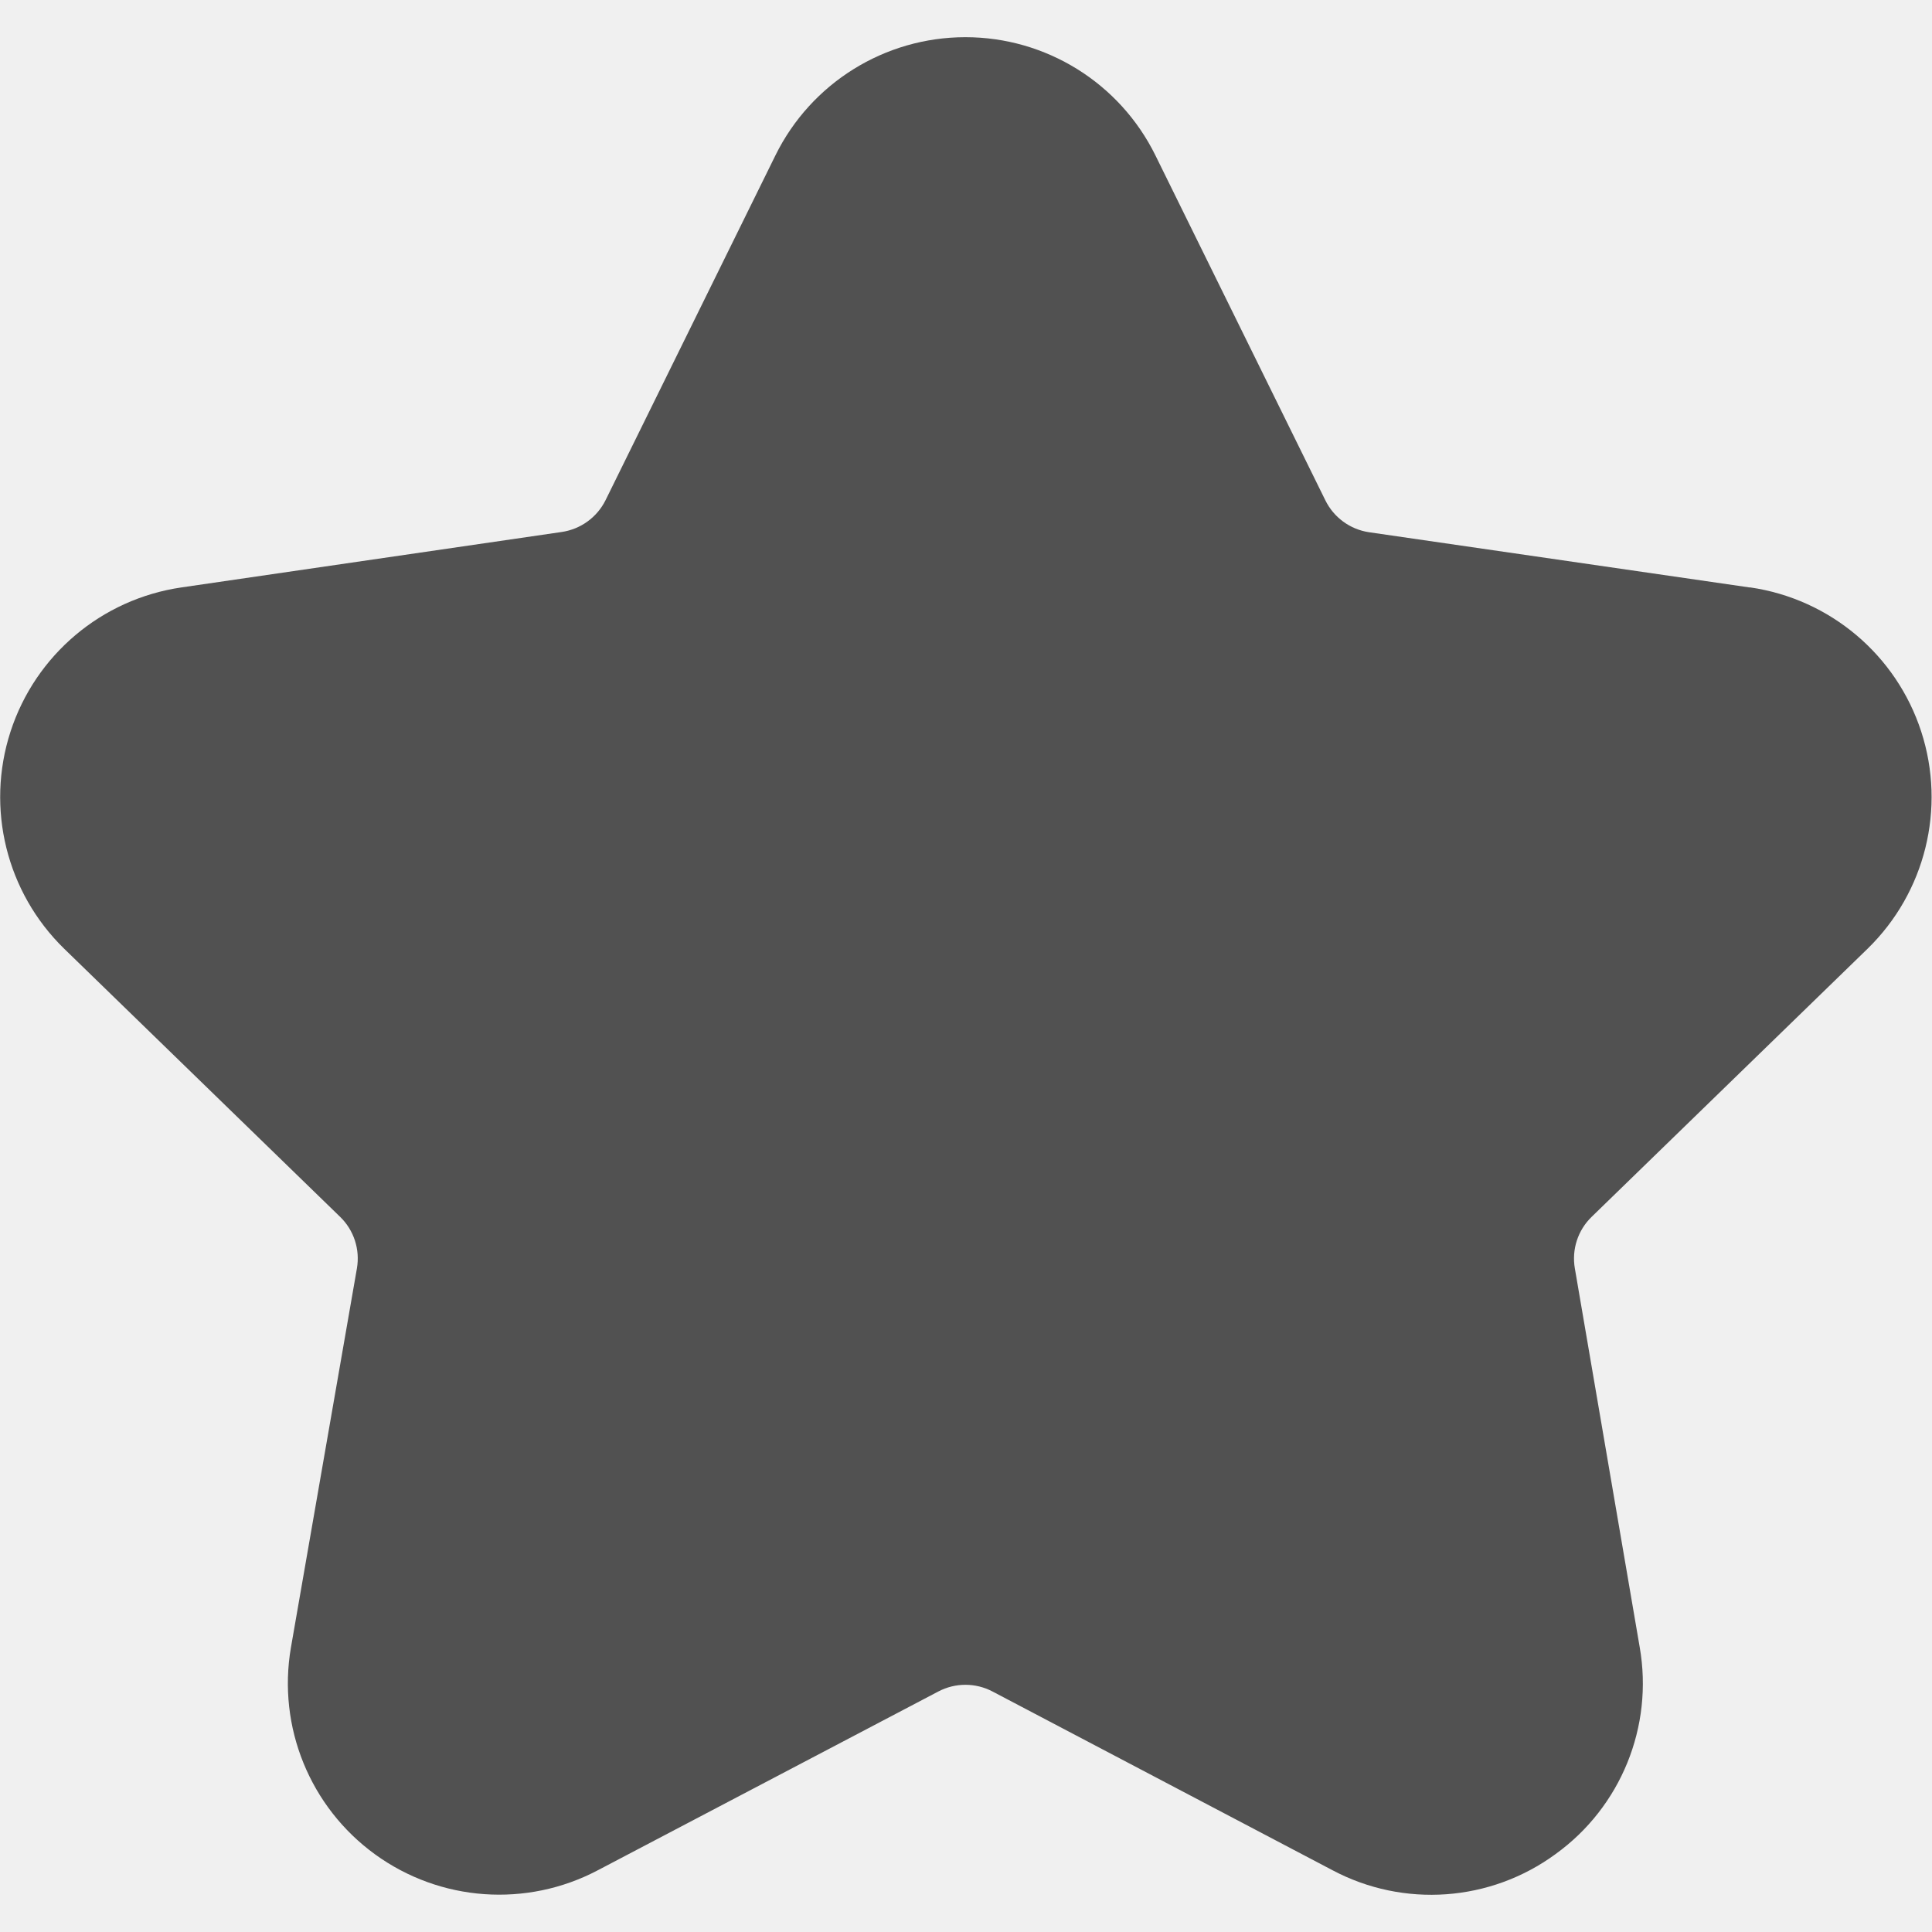
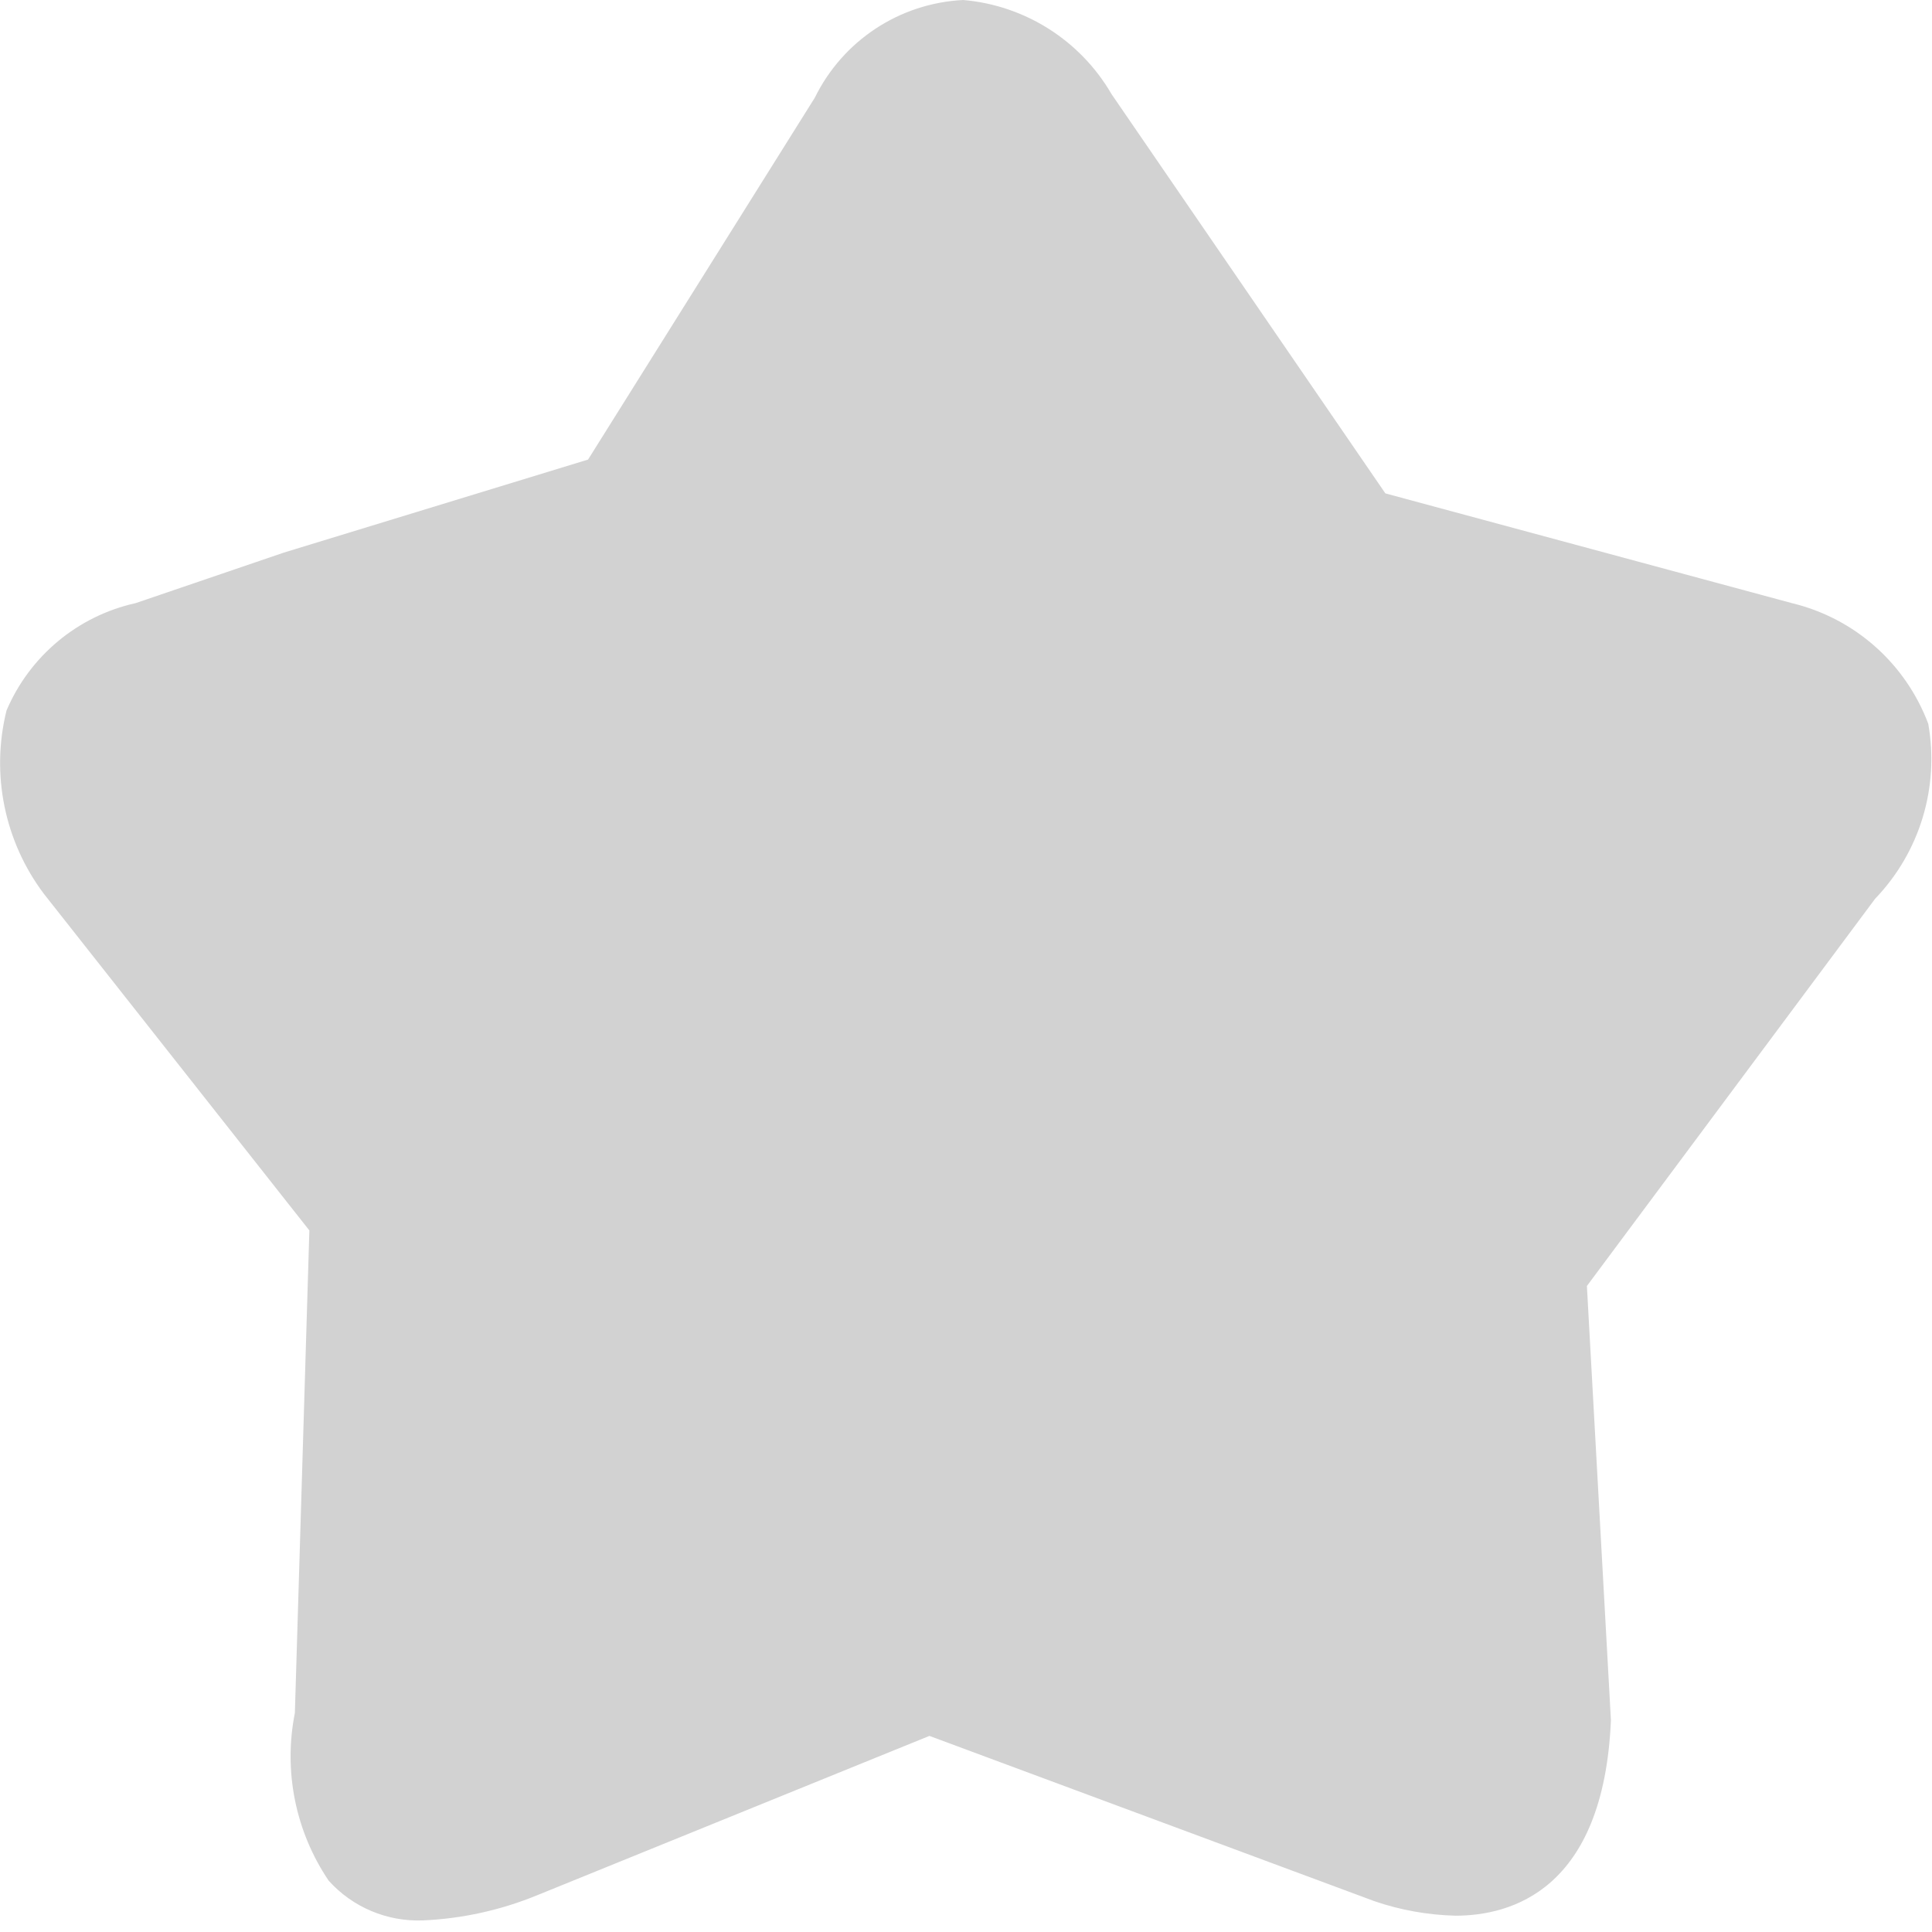
- <svg xmlns="http://www.w3.org/2000/svg" t="1607915327546" viewBox="0 0 1065 1024" version="1.1" p-id="3797" width="200" height="200">
-   <path d="M964.34 303.312l-209.678-30.425a32.073 32.073 0 0 1-24.086-17.621l-93.683-190.155a116.755 116.755 0 0 0-209.424 0l-93.683 190.155a32.2 32.2 0 0 1-24.213 17.494L100.022 303.312a116.755 116.755 0 0 0-64.653 199.156l152.124 147.814a31.946 31.946 0 0 1 9.254 28.397L160.364 887.722A116.502 116.502 0 0 0 329.602 1010.436l187.62-98.5a32.073 32.073 0 0 1 29.918 0l187.366 98.5a115.995 115.995 0 0 0 122.967-8.874 115.995 115.995 0 0 0 46.398-114.093l-35.749-208.79a31.946 31.946 0 0 1 9.254-28.397l152.124-147.814a116.755 116.755 0 0 0-64.653-199.156z" fill="#515151" p-id="3798" />
+ <svg xmlns="http://www.w3.org/2000/svg" width="16px" height="16px" viewBox="0 0 16 16" version="1.1">
+   <g id="2" stroke="none" stroke-width="1" fill="none" fill-rule="evenodd">
+     <g id="hover（未收藏）" transform="translate(-264, -88)">
+       <rect id="图标色阴影" fill-opacity="0.24" fill="#199FFC" filter="url(#filter-1)" x="18" y="64.5" width="264" height="62" rx="12" />
+       <rect id="白色背景" stroke-opacity="0.12" stroke="#4E6EF2" fill="#FFFFFF" x="0.5" y="0.5" width="299" height="119" rx="12" />
+       <g id="编组" transform="translate(264, 88)" fill="#D2D2D2" fill-rule="nonzero">
+         <path d="M14.84,4.995 L11.473,4.086 L9.205,0.779 C8.947,0.335 8.489,0.044 7.977,0 C7.45,0.026 6.98,0.336 6.748,0.809 L4.87,3.806 L2.352,4.576 L1.123,4.995 C0.644,5.101 0.246,5.433 0.054,5.884 C-0.077,6.411 0.037,6.969 0.364,7.403 L2.562,10.19 L2.442,14.186 C2.346,14.668 2.447,15.168 2.722,15.575 C2.92,15.795 3.205,15.915 3.501,15.904 C3.827,15.89 4.148,15.819 4.45,15.695 L7.697,14.376 L11.383,15.745 C11.599,15.819 11.825,15.859 12.053,15.865 C12.512,15.865 13.281,15.655 13.341,14.246 L13.142,10.65 L15.529,7.443 C15.899,7.058 16.062,6.52 15.969,5.994 C15.781,5.494 15.359,5.12 14.84,4.995 Z" id="路径" />
+       </g>
+     </g>
+   </g>
</svg>
